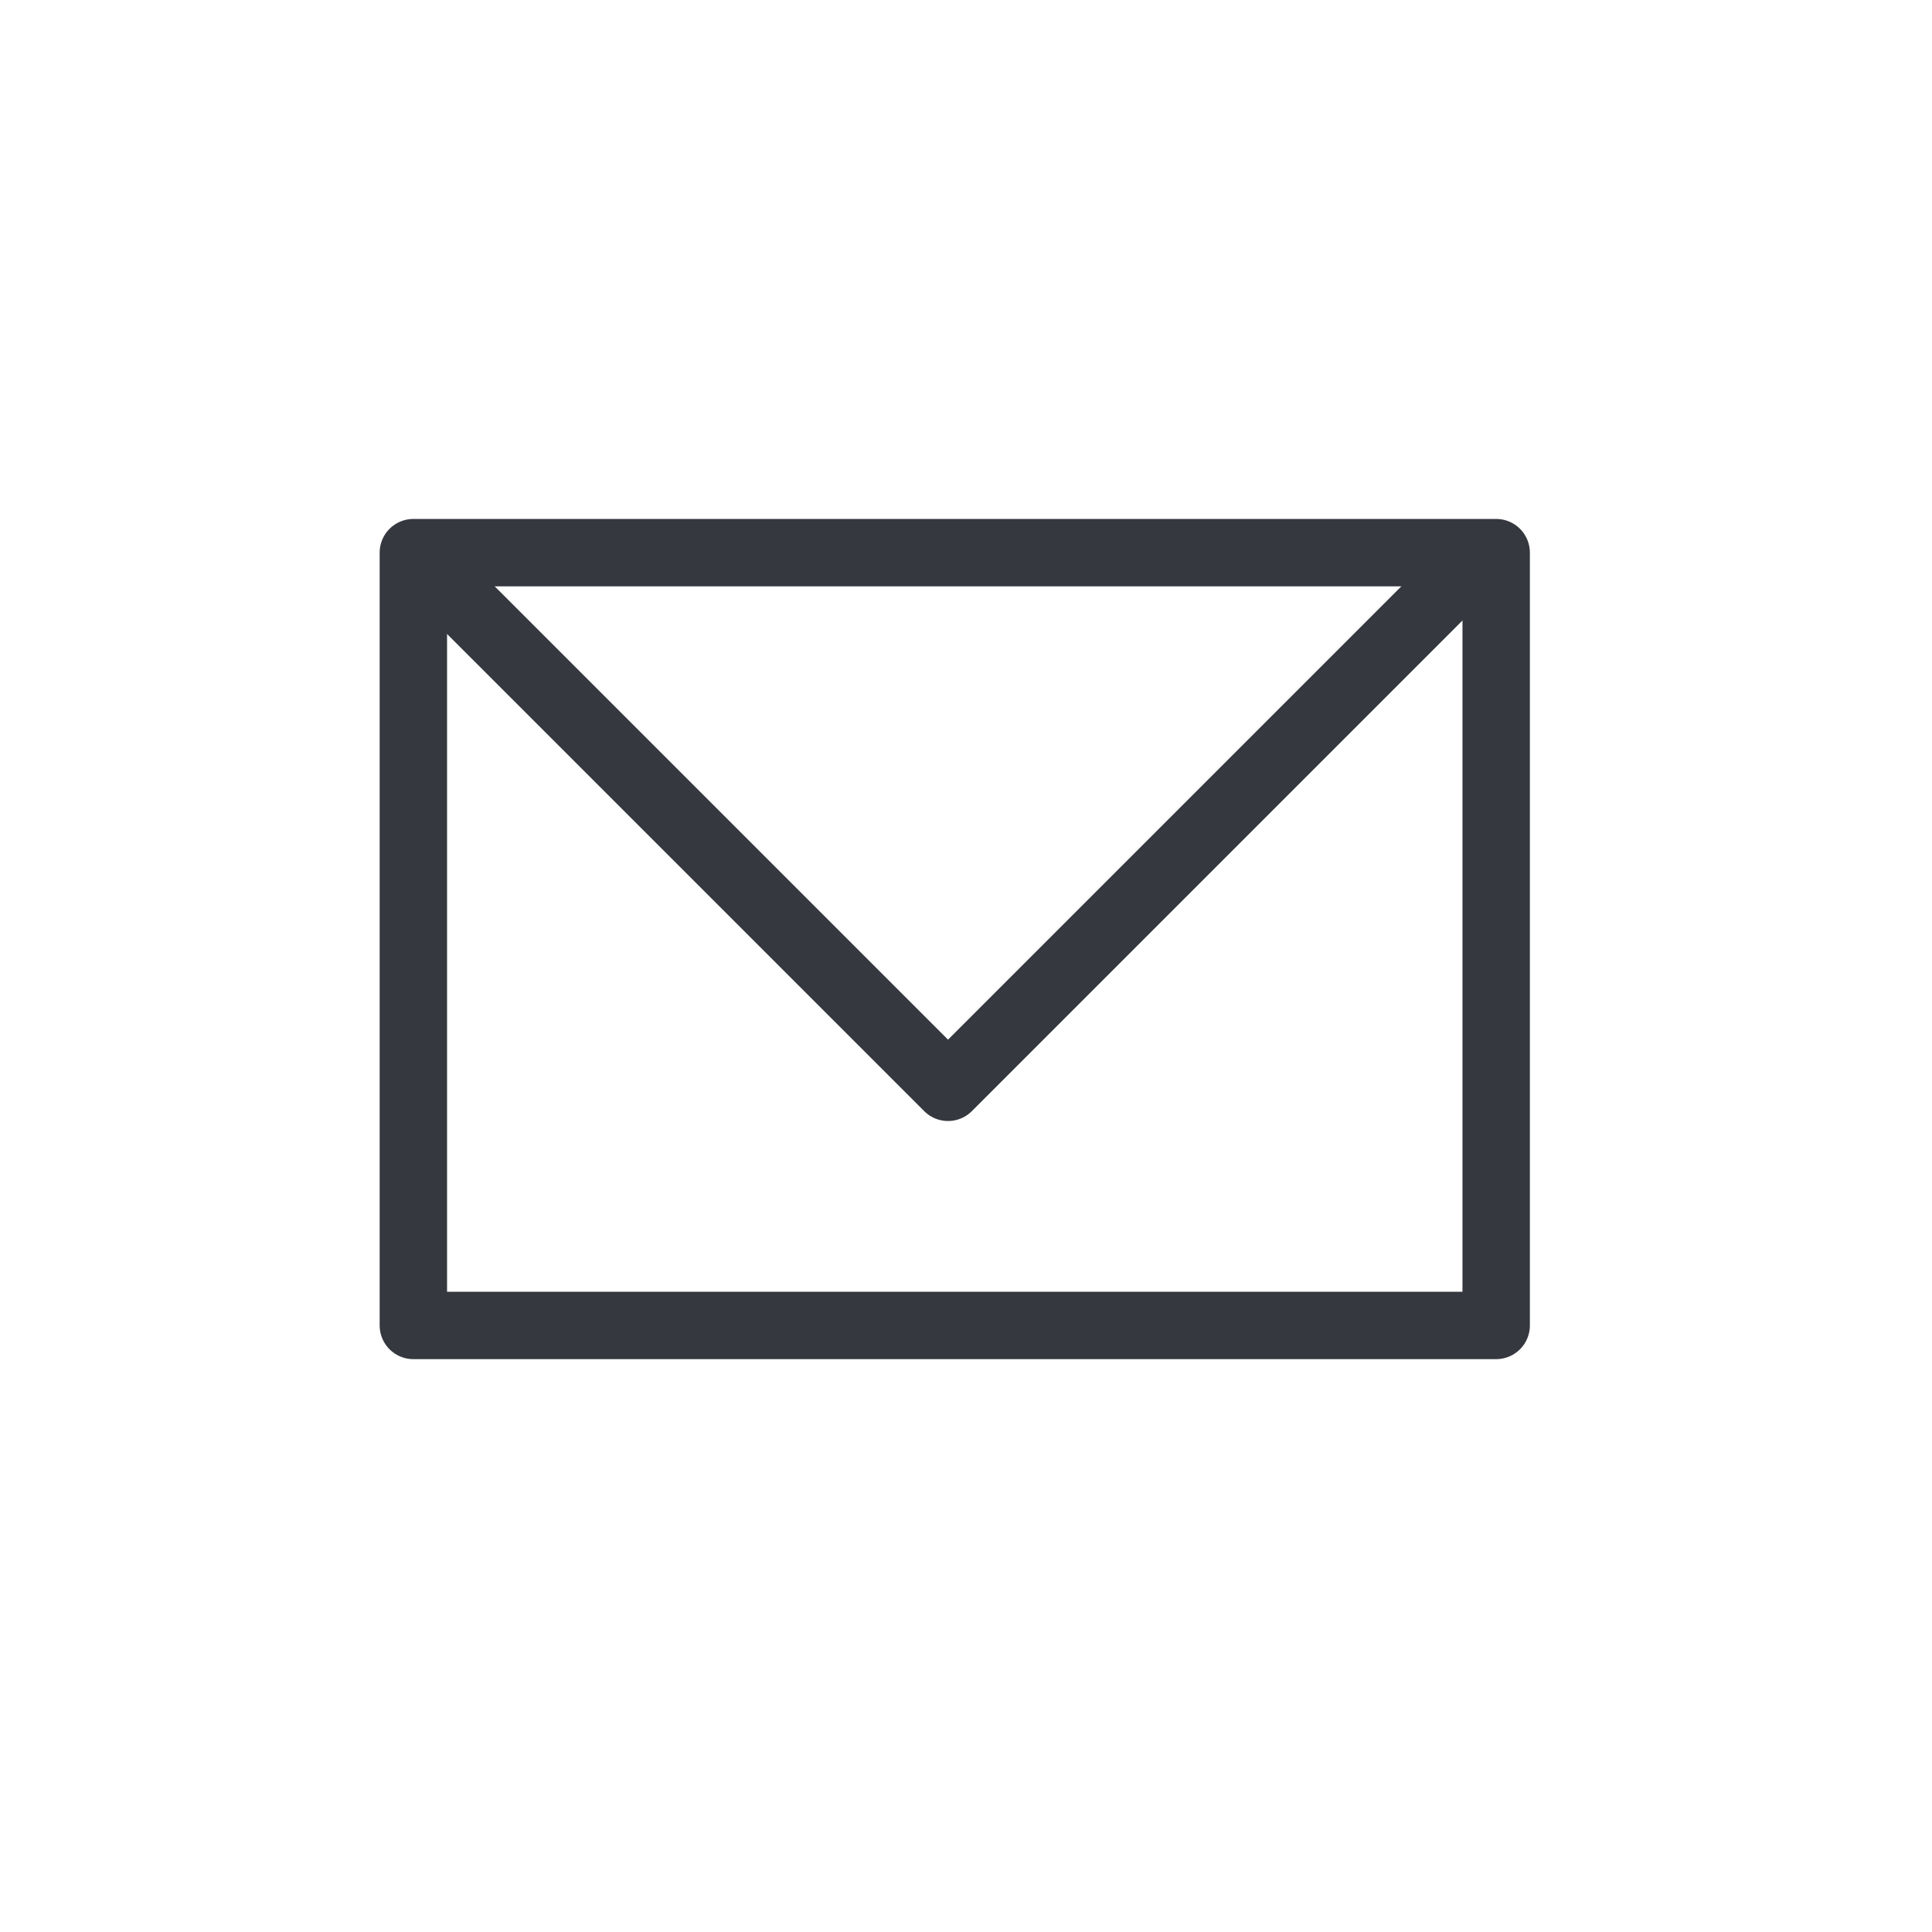
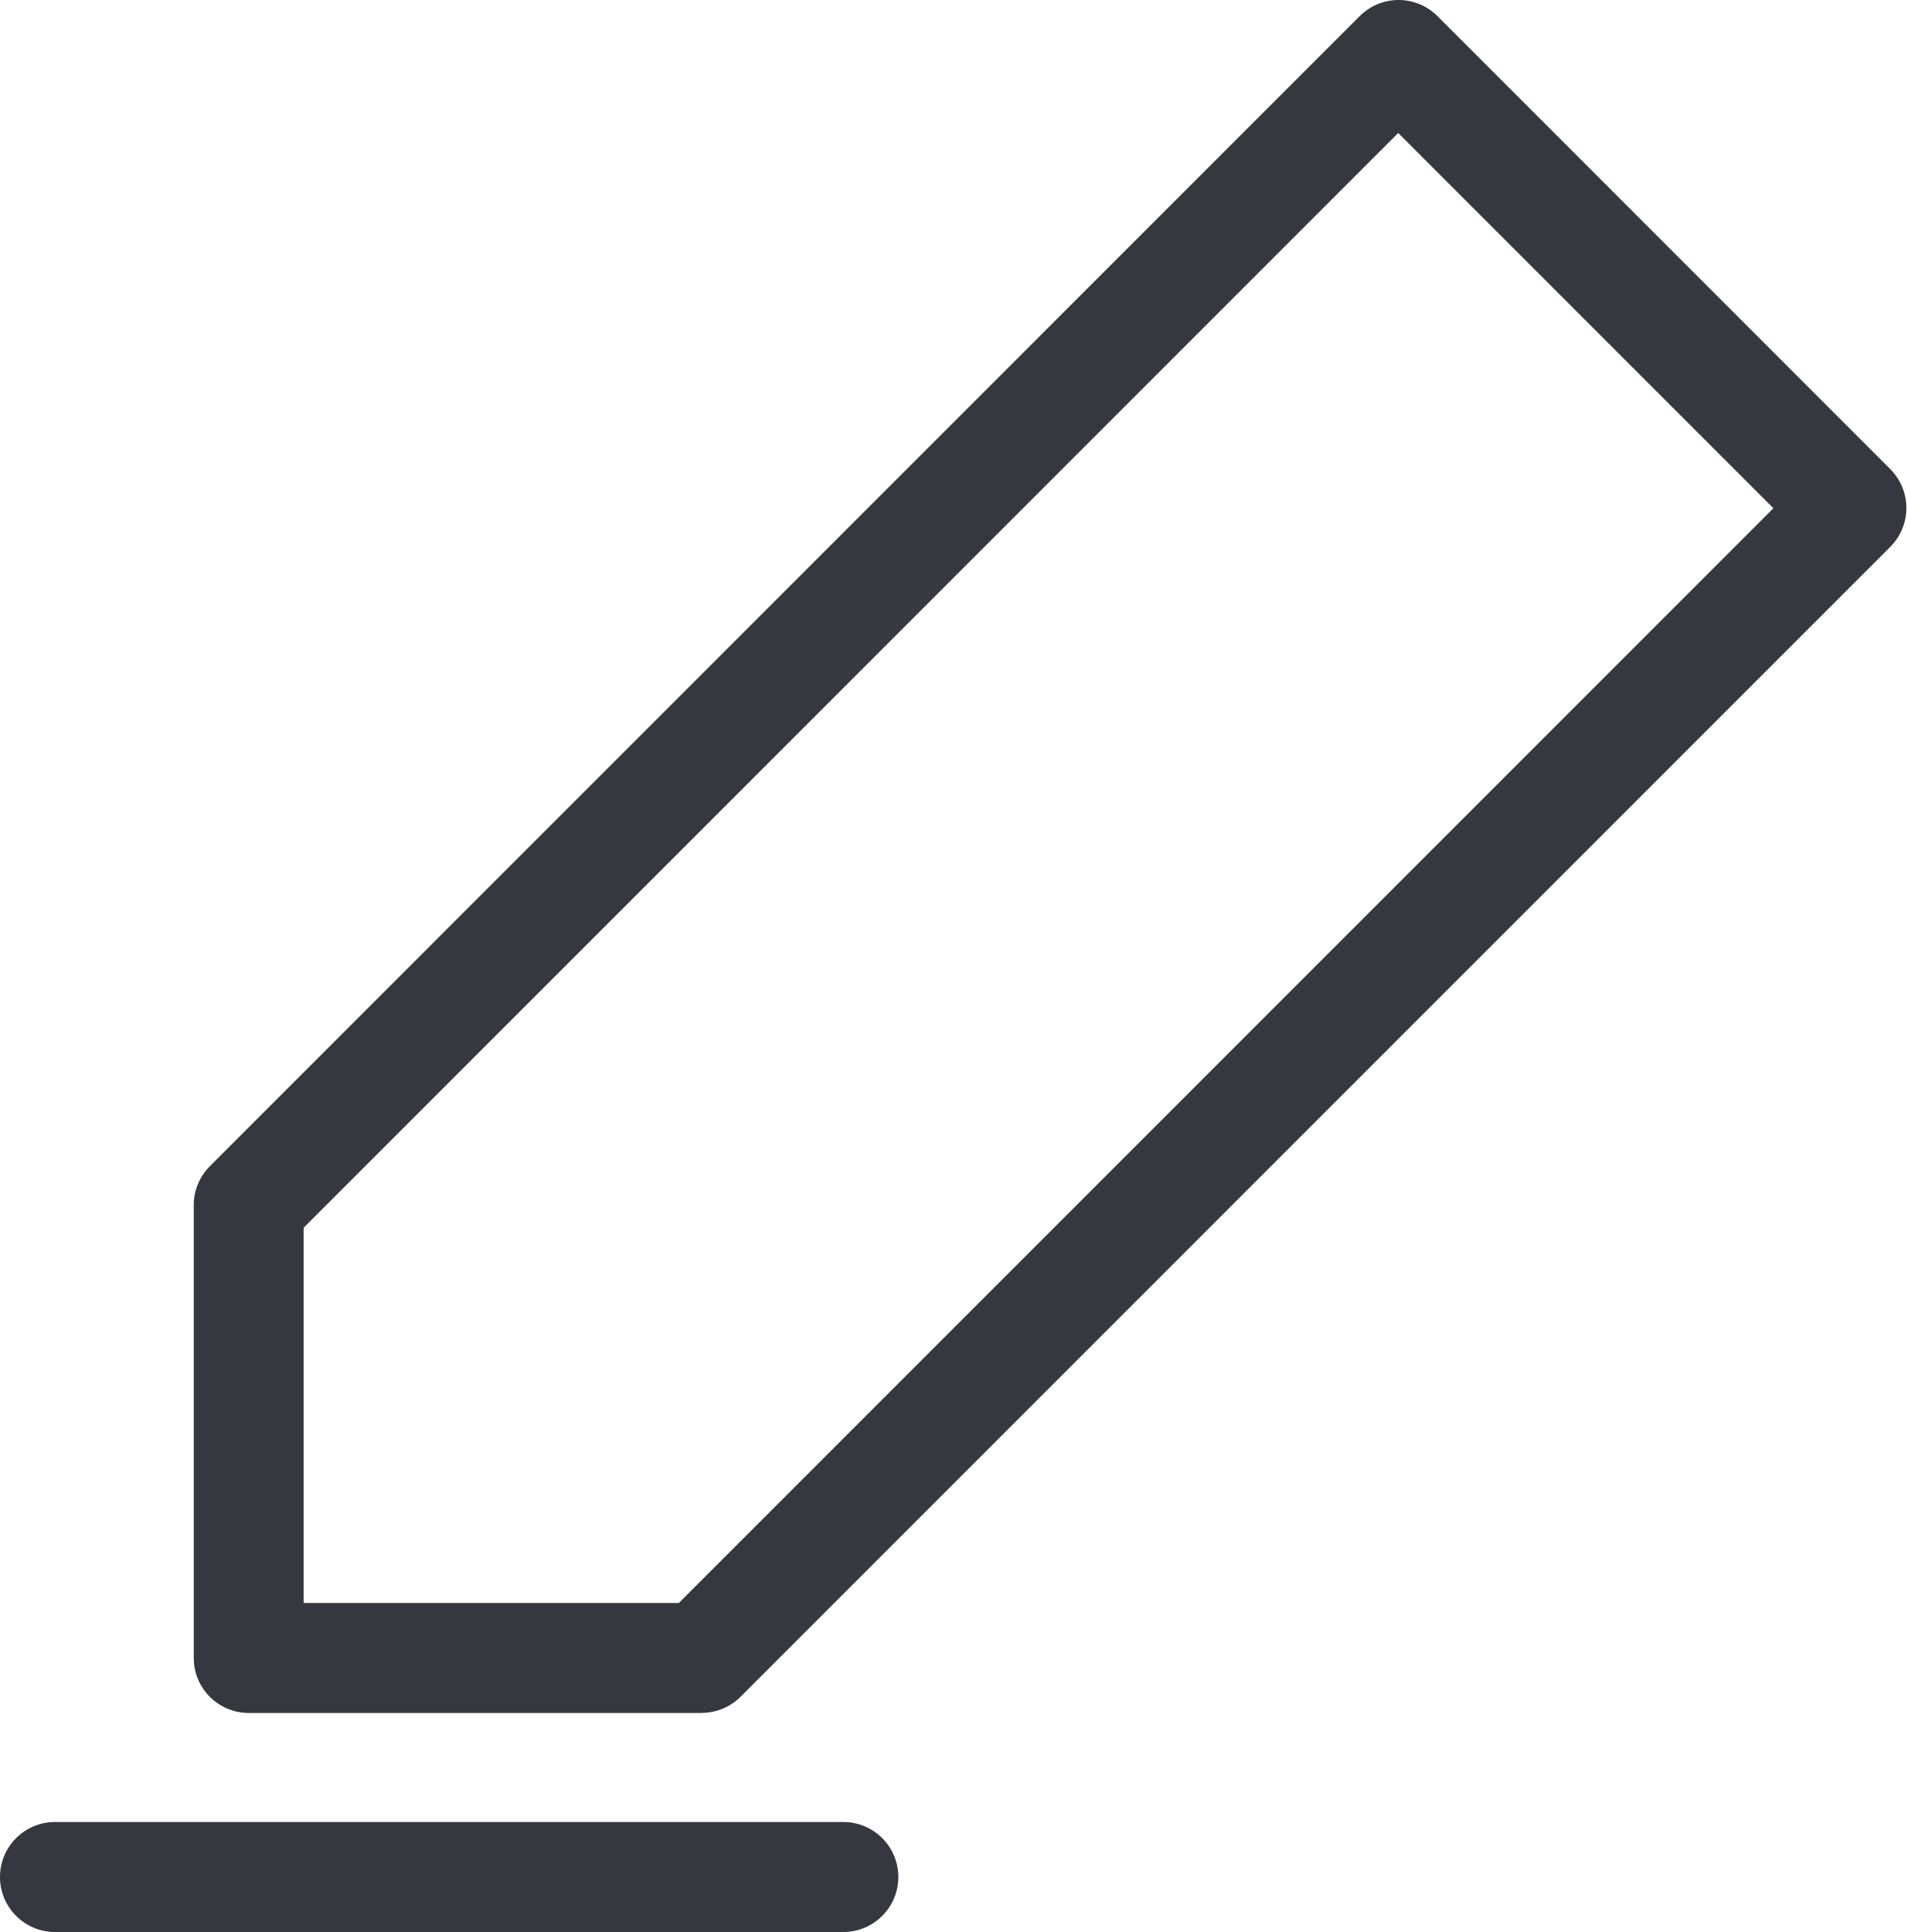
- <svg xmlns="http://www.w3.org/2000/svg" viewBox="0 0 43 43" fill="none" stroke="#363840" stroke-width="1.5" stroke-linejoin="round" stroke-miterlimit="10">
-   <path d="M9.2 12.3h24.1v17.2H9.2z" />
-   <path d="M9.9 13l11.2 11.2 11.6-11.6" stroke-linecap="round" />
+ <svg xmlns="http://www.w3.org/2000/svg" width="22.12" height="22.413" fill="#363840" viewBox=" 0 0 22.12 22.413">
+   <path d="M8.14 19.872H2.886a.638.638 0 0 1-.638-.638V13.98a.638.638 0 0 1 .187-.451L15.776.187A.638.638 0 0 1 16.227 0a.638.638 0 0 1 .451.187l5.255 5.256a.638.638 0 0 1 0 .9l-13.34 13.34a.639.639 0 0 1-.452.188zm-4.617-1.276h4.353l12.7-12.7-4.353-4.353-12.7 12.7zm6.262 3.817H.638a.638.638 0 0 1 0-1.276h9.147a.638.638 0 1 1 0 1.276z" />
</svg>
